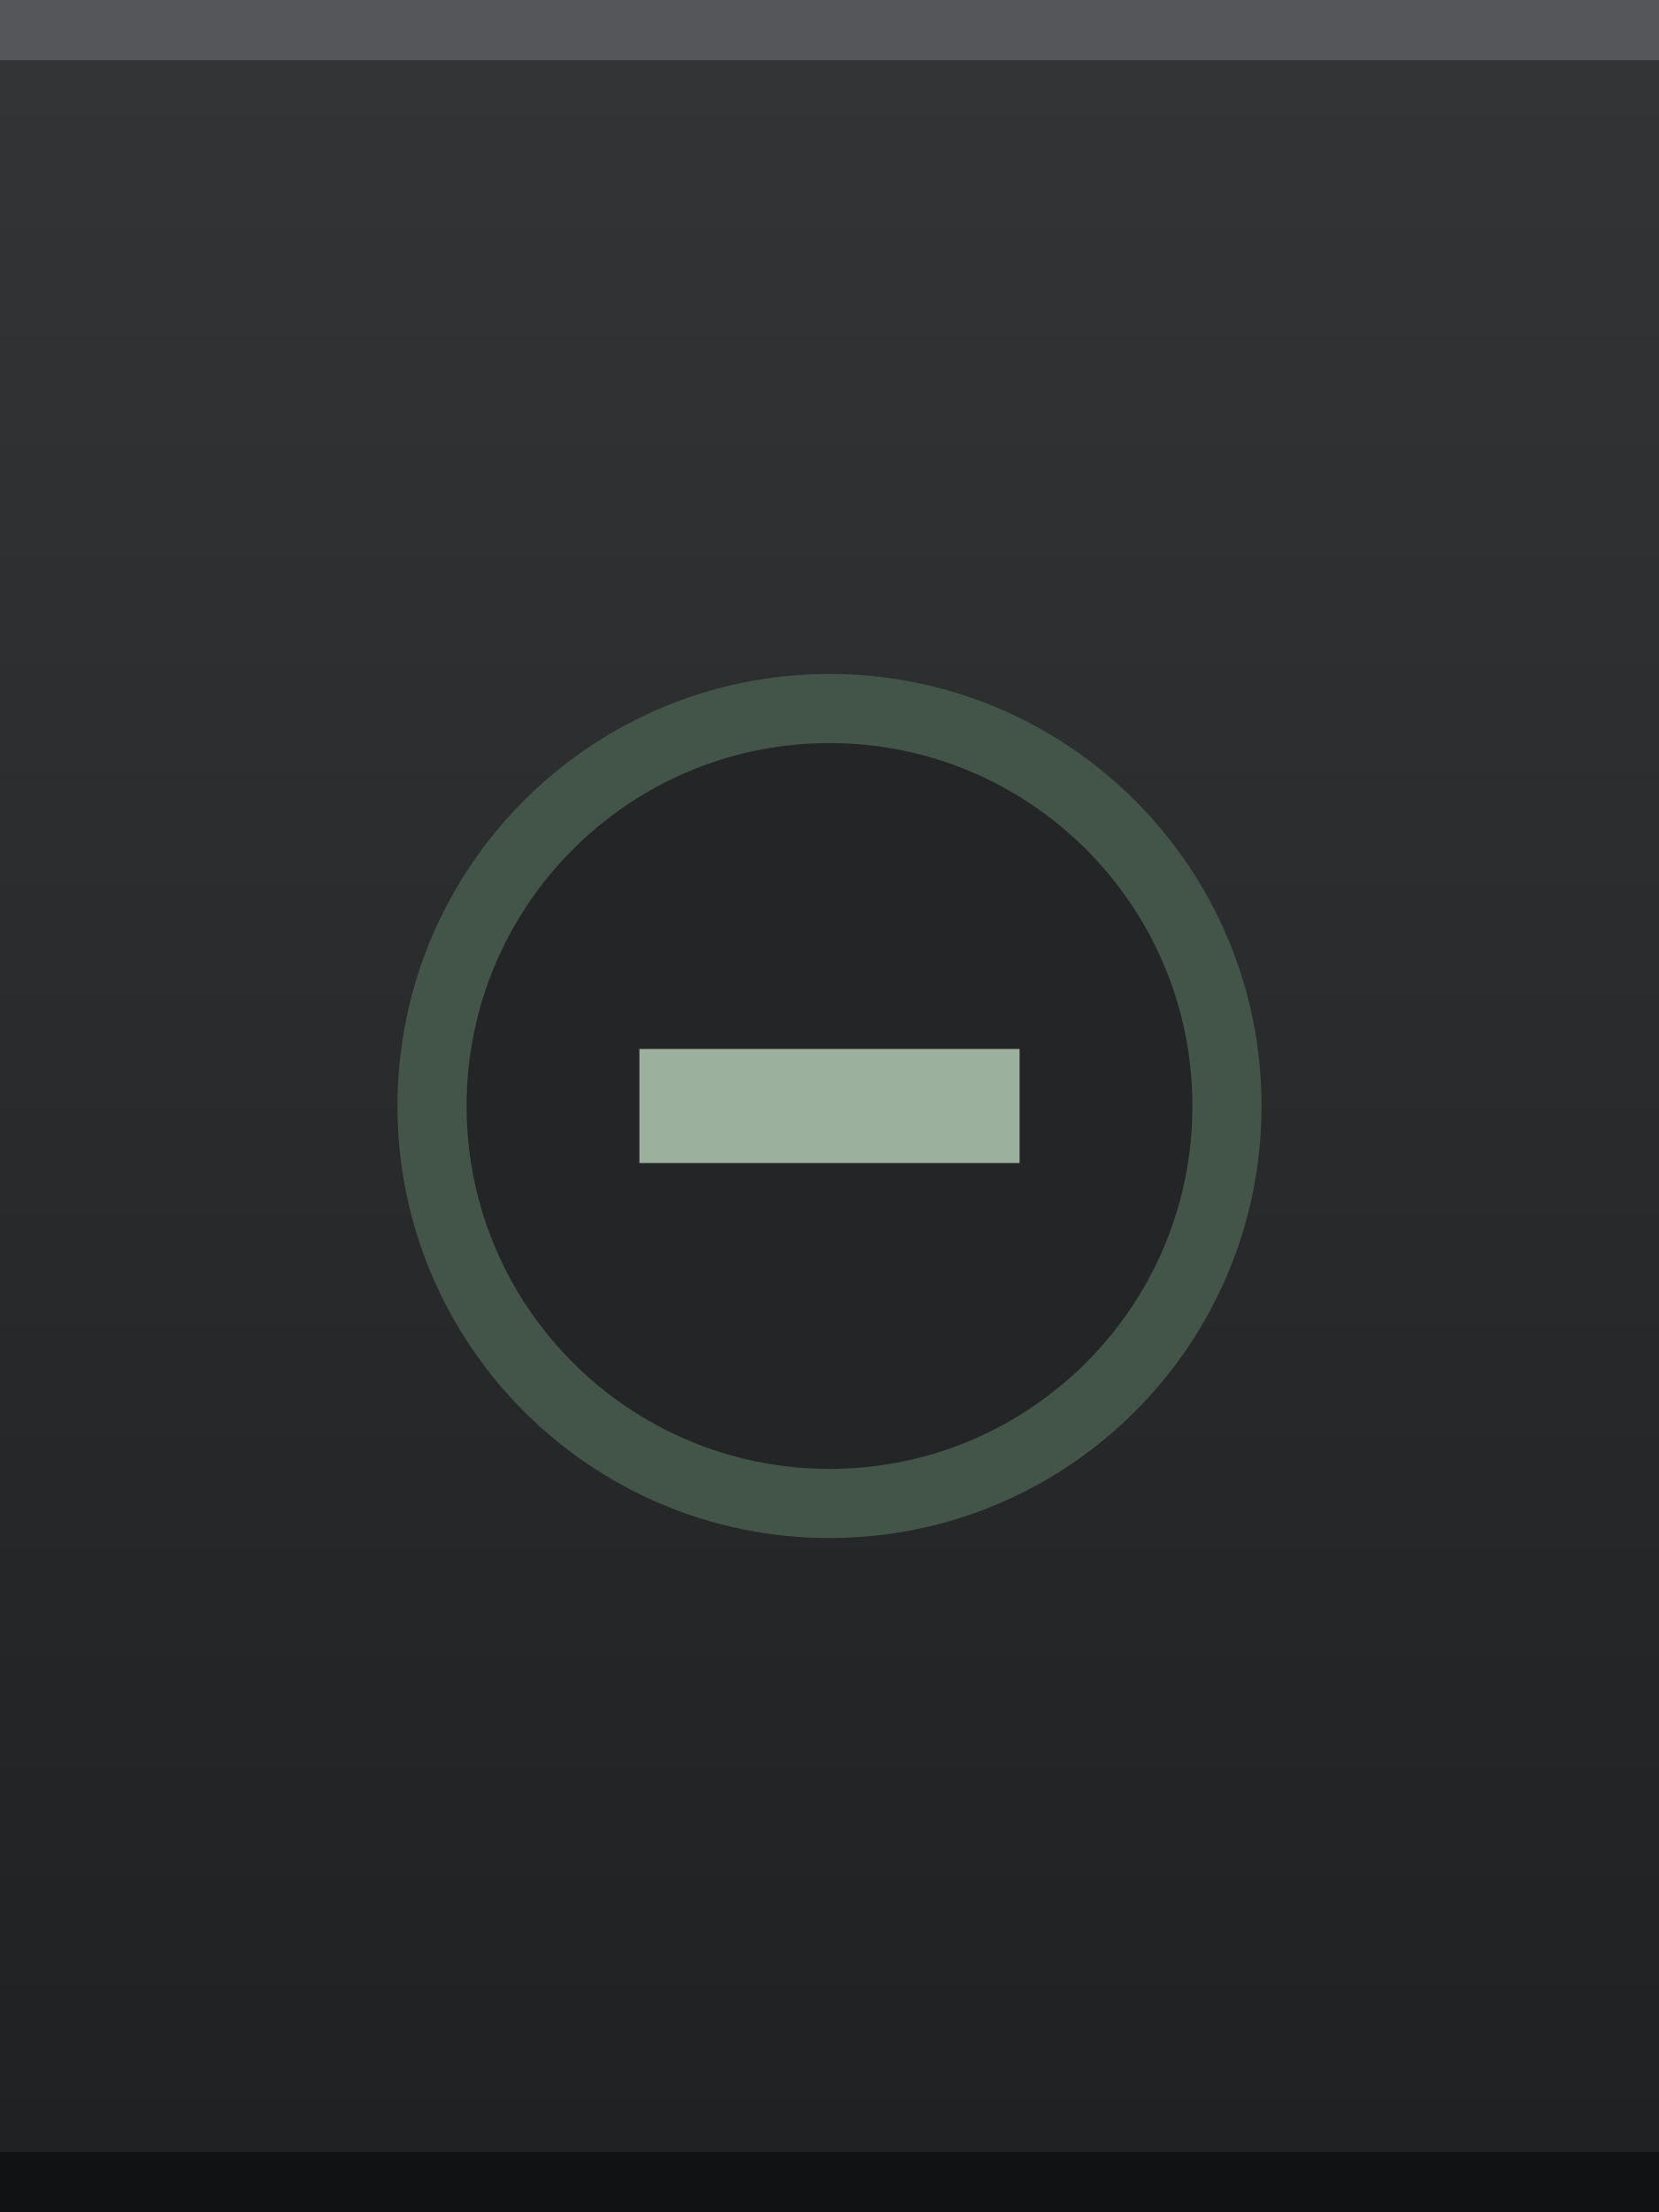
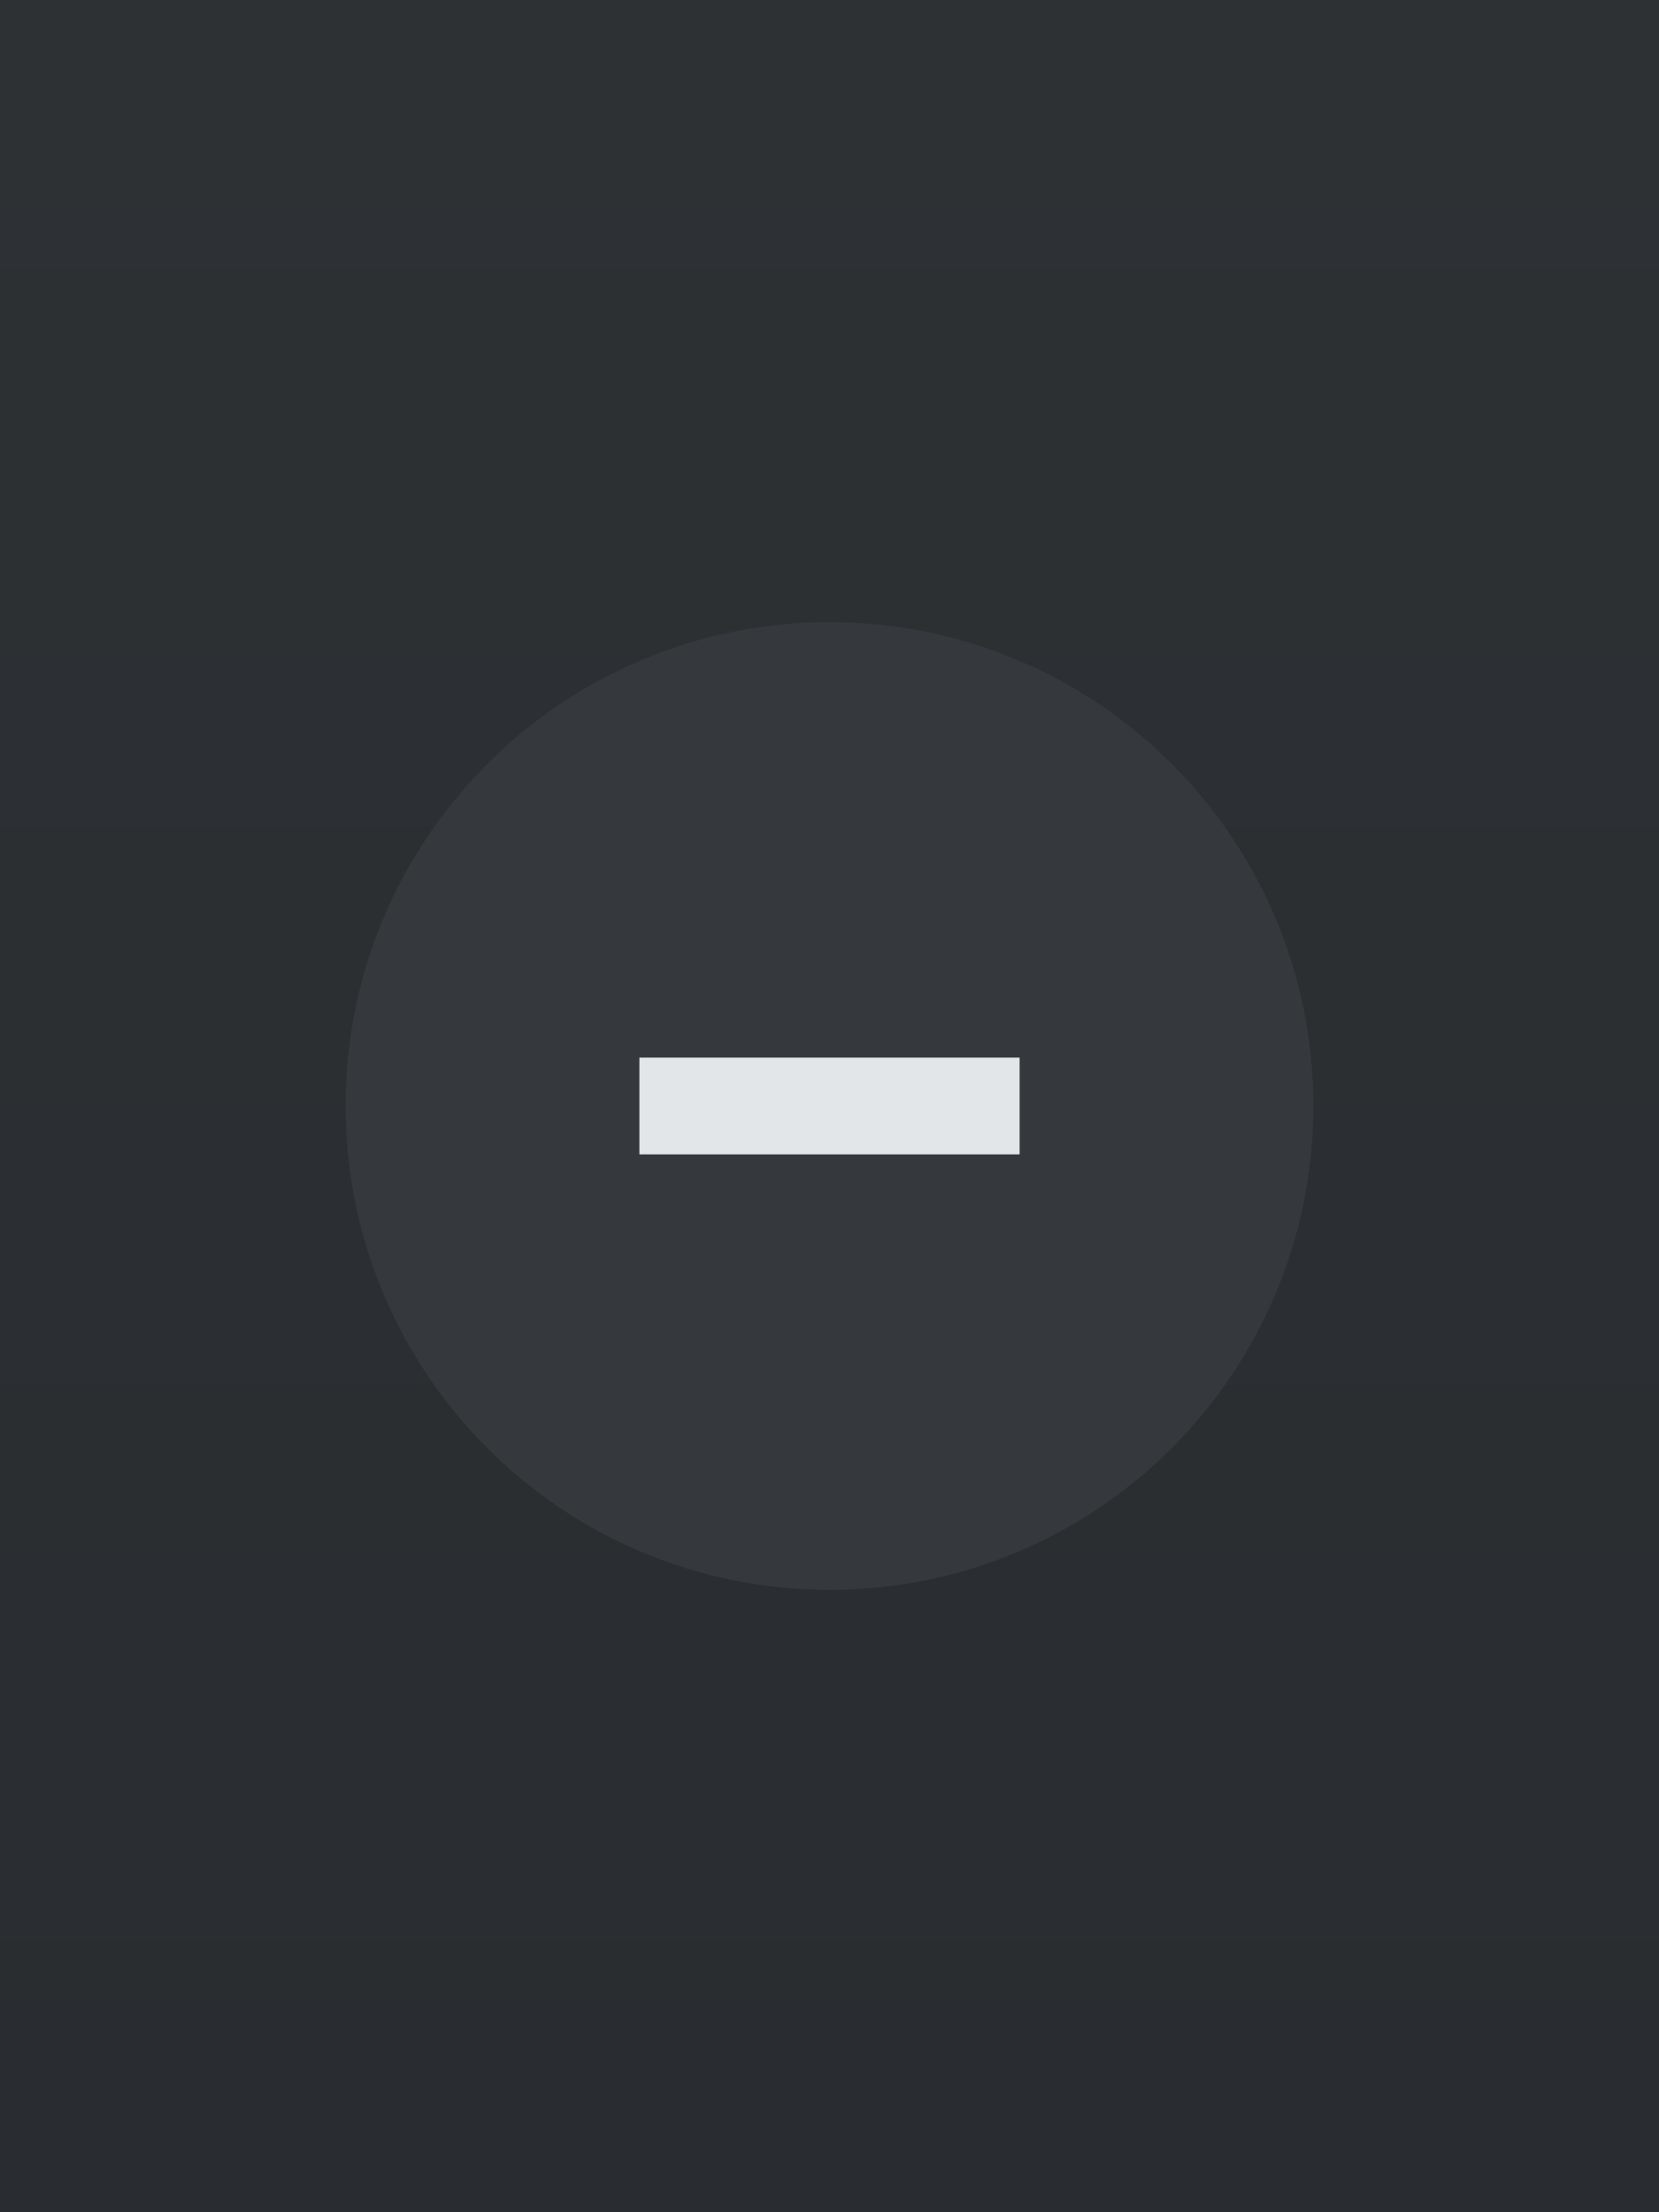
<svg xmlns="http://www.w3.org/2000/svg" width="24" height="32" viewBox="0 0 24 32">
  <defs>
    <linearGradient id="bar" x2="0" y2="1">
-       <stop offset="0" stop-color="#555659" />
-       <stop offset=".031" stop-color="#555659" />
-       <stop offset=".031" stop-color="#333436" />
-       <stop offset=".969" stop-color="#202123" />
-       <stop offset=".969" stop-color="#111214" />
-       <stop offset="1" stop-color="#111214" />
+       <stop offset="0" stop-color="#2e3134" />
+       <stop offset="1" stop-color="#292c30" />
    </linearGradient>
  </defs>
  <rect width="24" height="32" fill="url(#bar)" />
-   <g transform="translate(5 9)">
-     <circle cx="7" cy="7" r="5.75" fill="#242527" stroke="#435548" stroke-width="1" />
-     <path d="M4.25 7h5.5" fill="none" stroke="#9bb09d" stroke-width="1.65" stroke-linecap="butt" stroke-linejoin="miter" />
+   <g transform="translate(4 8)">
+     <circle cx="8" cy="8" r="7" fill="#35383c" />
+     <path d="M5.25 8h5.5" fill="none" stroke="#e3e6e9" stroke-width="1.4" stroke-linecap="butt" stroke-linejoin="miter" />
  </g>
</svg>
